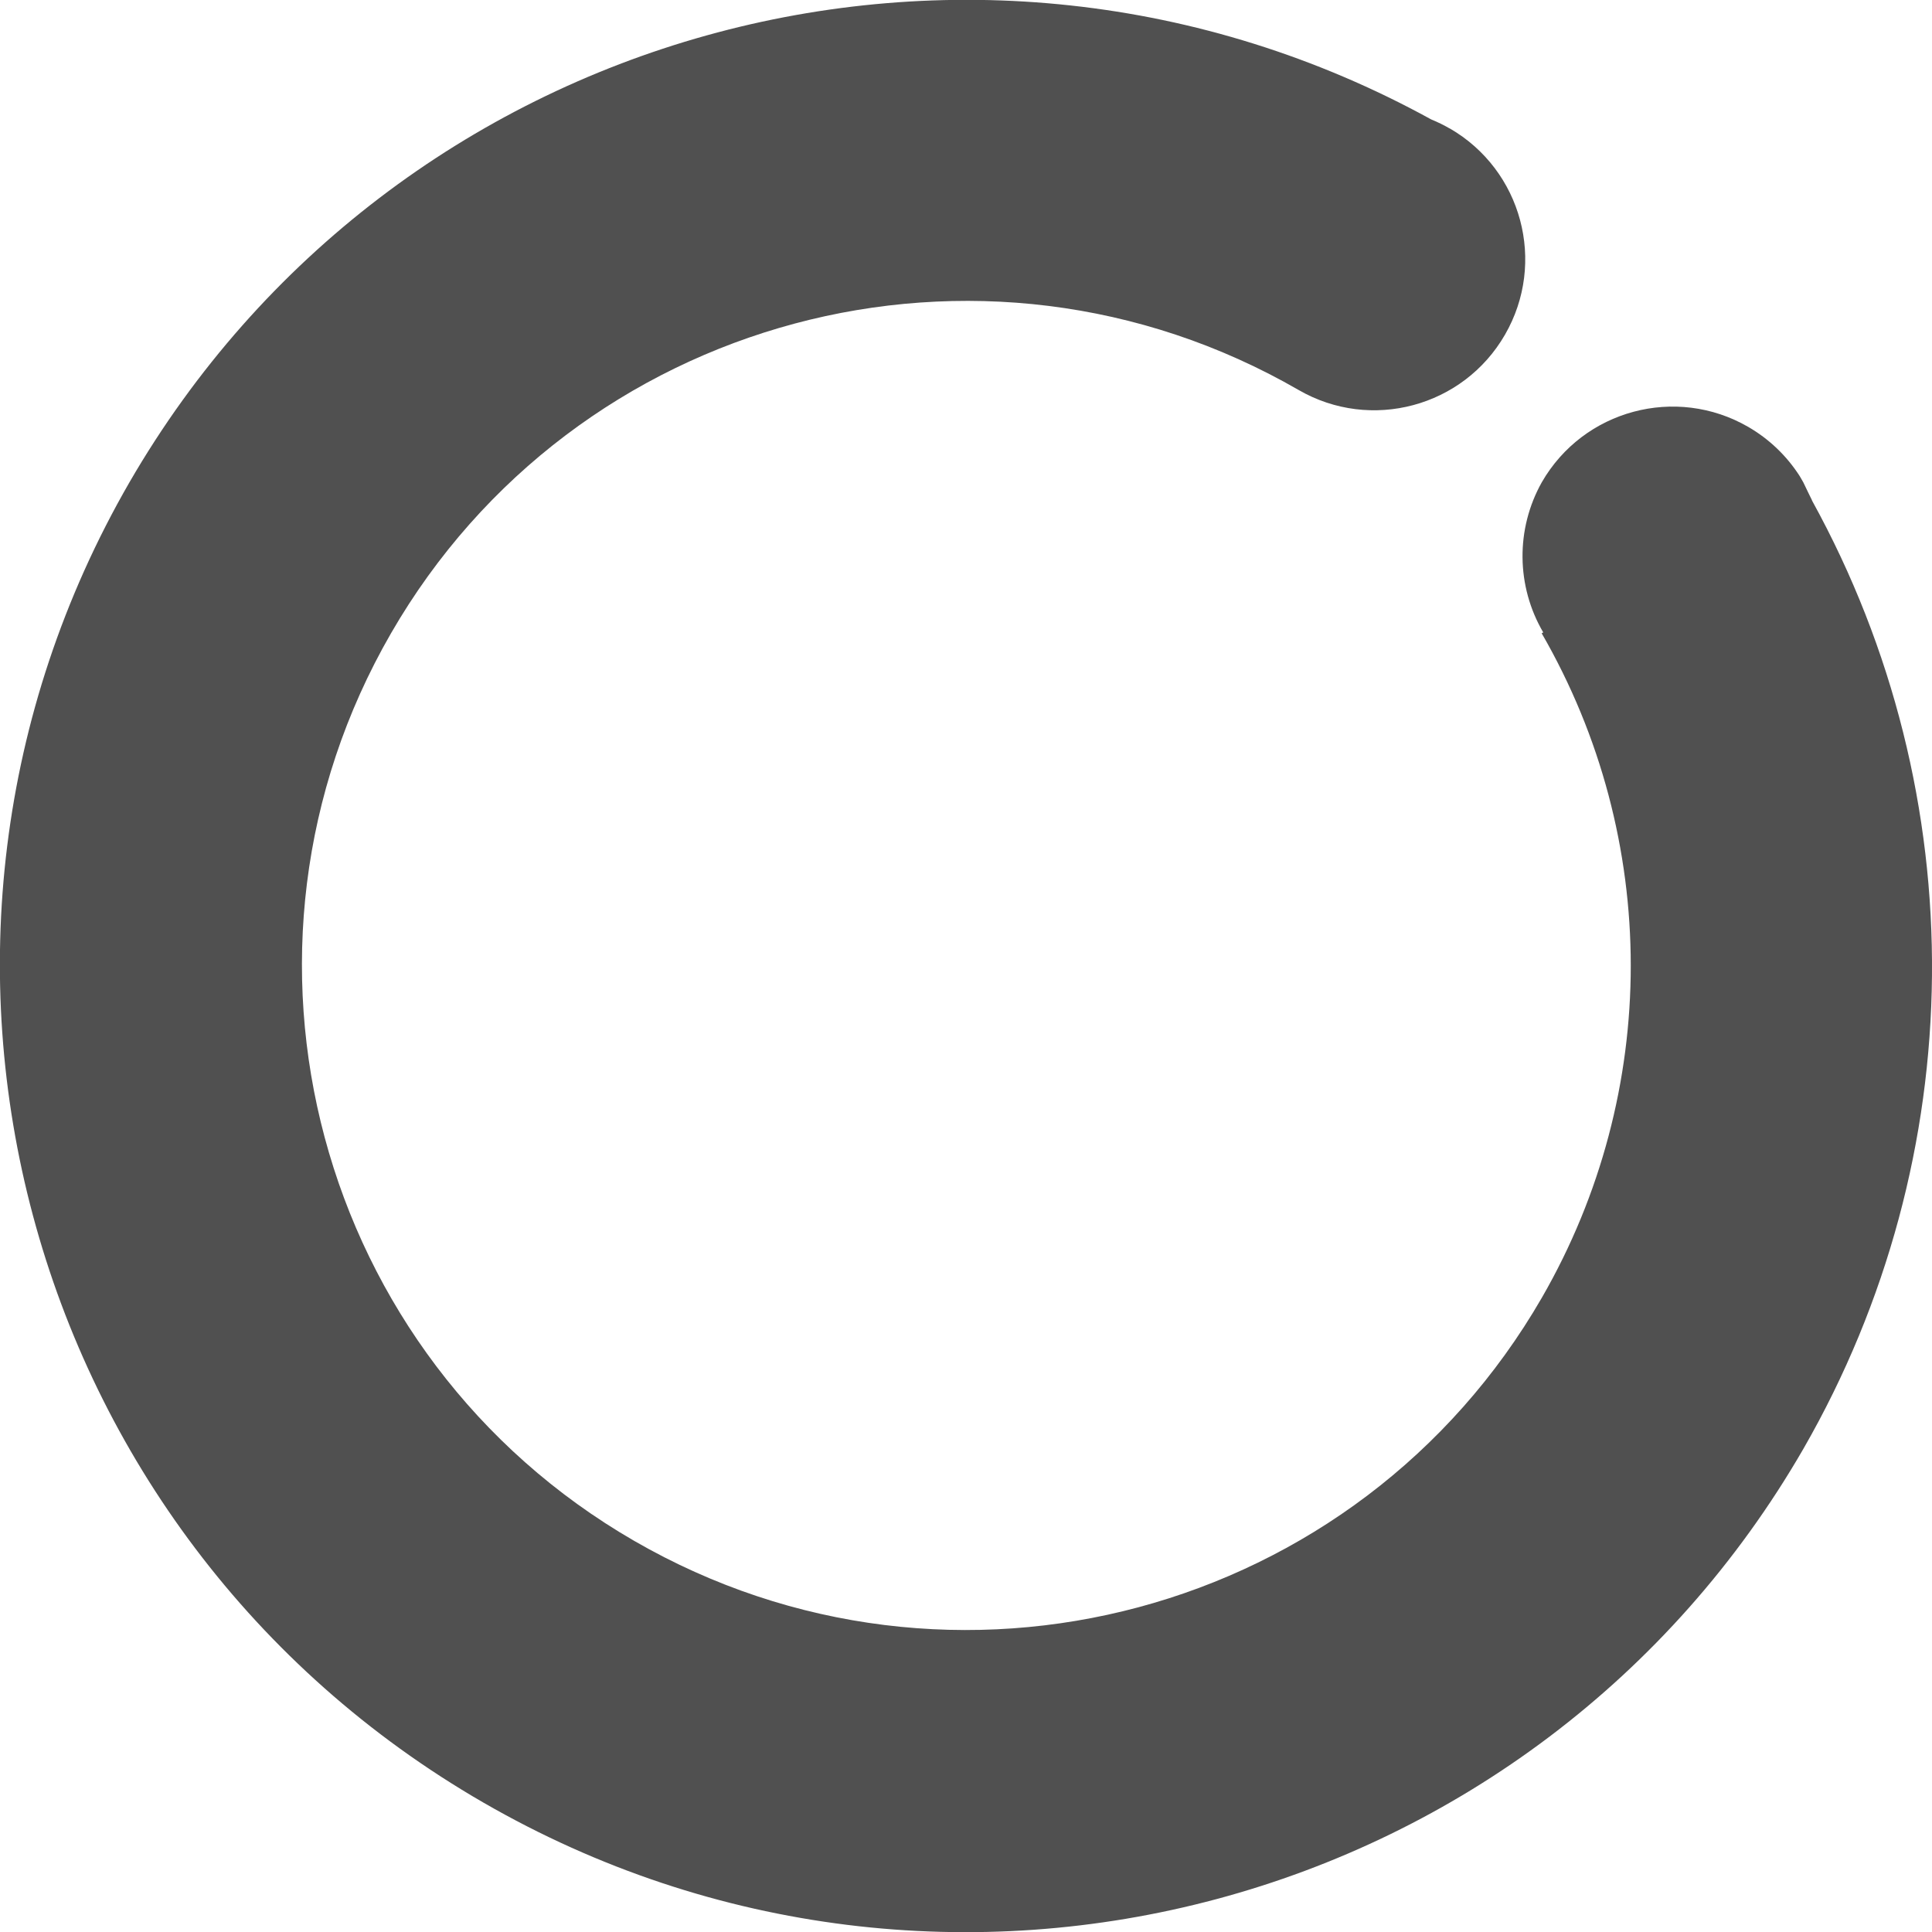
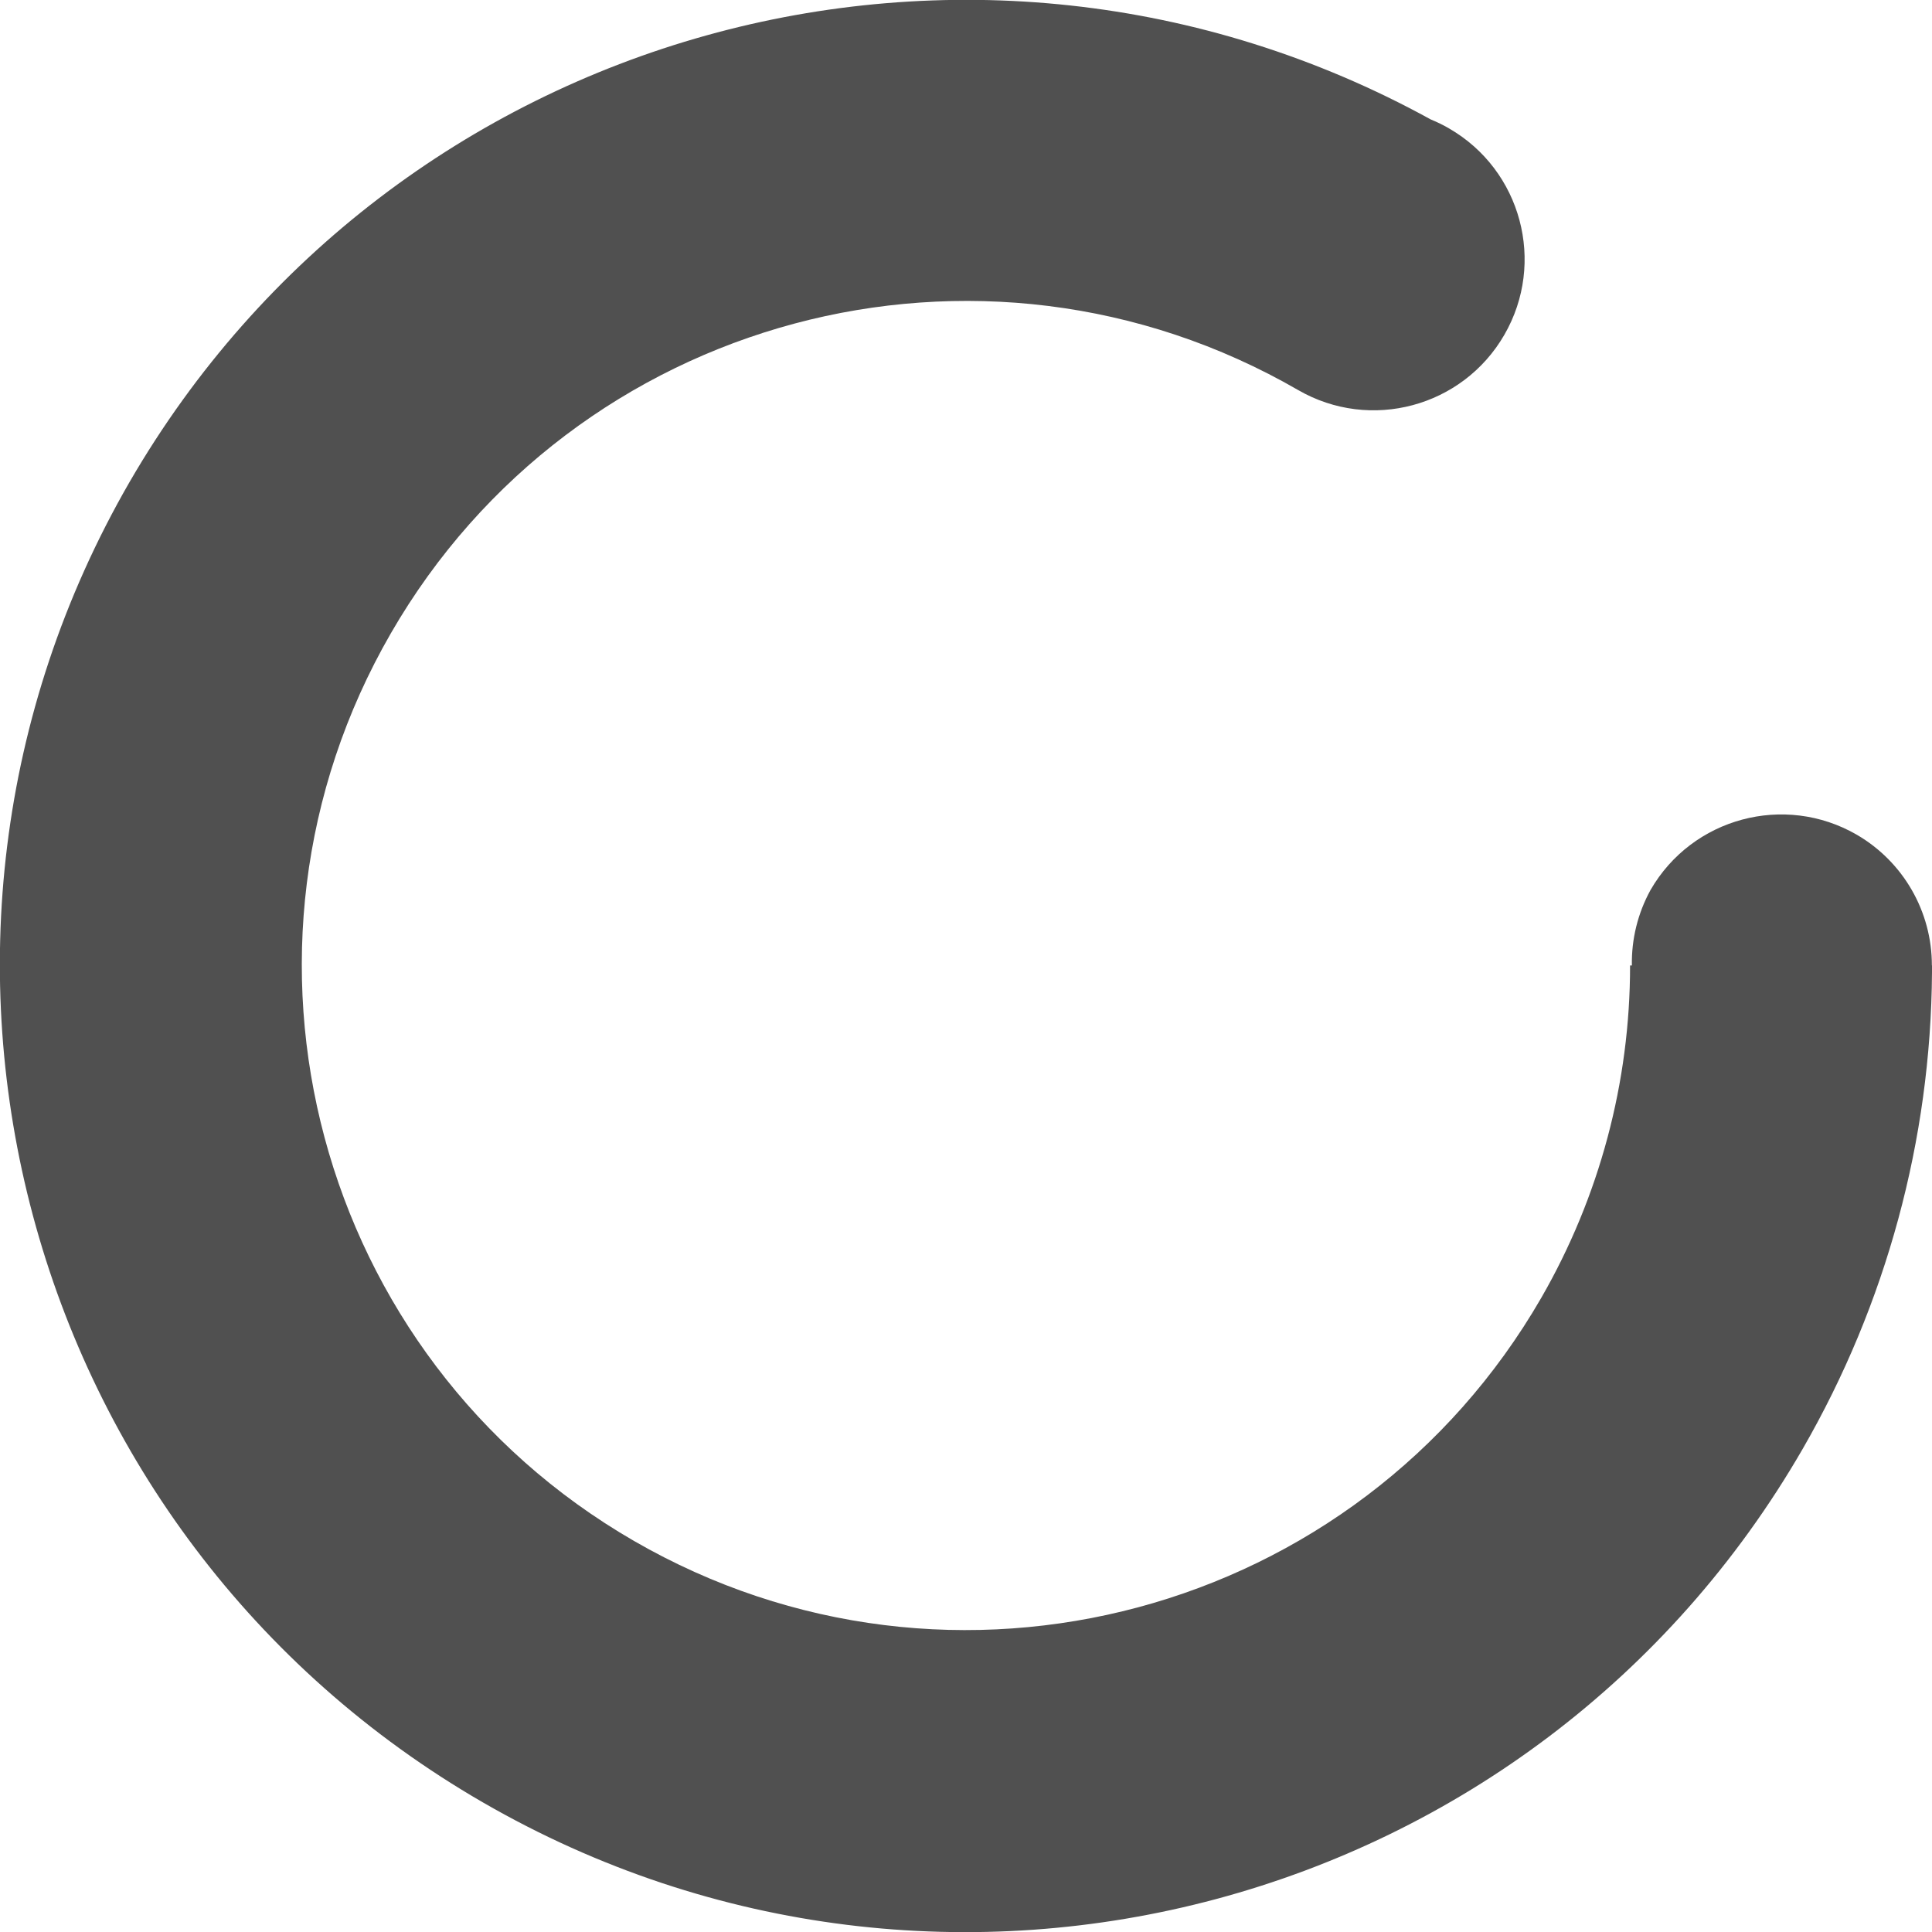
<svg xmlns="http://www.w3.org/2000/svg" width="32" height="32" viewBox="44 -56 32 32" version="1.1" style="fill:none;stroke-linecap:round;stroke-linejoin:round" id="svg7">
  <defs id="defs7" />
-   <g transform="matrix(1,0,0,-1,0.125,0.125)" id="g7">
-     <path id="path5" style="fill:#505050;fill-opacity:1;stroke:none;stroke-width:0.25" d="m 67.886,53.997 a 2.501,2.501 0 0 1 -0.306,0.15 16.007,16.009 0 0 1 -21.56,-6.009 16.007,16.009 0 0 1 5.859,-21.868 16.007,16.009 0 0 1 21.867,5.86 16.007,16.009 0 0 1 0.142,15.704 16.007,16.009 0 0 1 -0.002,0.008 2.501,2.501 0 0 1 -0.056,0.114 16.007,16.009 0 0 1 -0.087,0.181 16.007,16.009 0 0 1 -0.059,0.102 2.501,2.501 0 0 1 -0.854,0.816 2.501,2.501 0 0 1 -3.417,-0.916 2.501,2.501 0 0 1 0.023,-2.489 l -0.026,-0.014 a 11.005,11.006 0 0 0 0.003,-11.005 11.005,11.006 0 0 0 -15.033,-4.028 11.005,11.006 0 0 0 -4.028,15.034 11.005,11.006 0 0 0 15.033,4.028 2.501,2.501 0 0 1 3.417,0.916 2.501,2.501 0 0 1 -0.915,3.417 z m -0.704,0.269 a 2.501,2.501 0 0 1 -0.061,0.012 2.501,2.501 0 0 0 0.061,-0.012 z m -0.772,0.051 a 2.501,2.501 0 0 1 -0.056,-0.004 2.501,2.501 0 0 0 0.056,0.004 z m -0.772,-0.195 a 2.501,2.501 0 0 1 -0.051,-0.025 2.501,2.501 0 0 0 0.051,0.025 z M 64.991,53.708 a 2.501,2.501 0 0 1 -0.046,-0.041 2.501,2.501 0 0 0 0.046,0.041 z m 9.037,-6.362 a 2.501,2.501 0 0 0 0.011,-0.047 2.501,2.501 0 0 1 -0.011,0.047 z m -9.828,5.031 a 2.501,2.501 0 0 1 -0.012,-0.061 2.501,2.501 0 0 0 0.012,0.061 z m 9.84,-5.905 a 2.501,2.501 0 0 0 -0.011,-0.046 2.501,2.501 0 0 1 0.011,0.046 z M 64.15,51.606 a 2.501,2.501 0 0 1 0.004,-0.056 2.501,2.501 0 0 0 -0.004,0.056 z m 0.195,-0.772 a 2.501,2.501 0 0 1 0.025,-0.051 2.501,2.501 0 0 0 -0.025,0.051 z m 0.414,-0.647 a 2.501,2.501 0 0 1 0.041,-0.046 2.501,2.501 0 0 0 -0.041,0.046 z m 8.511,-5.135 a 2.501,2.501 0 0 0 -0.046,-0.041 2.501,2.501 0 0 1 0.046,0.041 z m -0.643,-0.43 a 2.501,2.501 0 0 0 -0.051,-0.025 2.501,2.501 0 0 1 0.051,0.025 z m -0.766,-0.217 a 2.501,2.501 0 0 0 -0.056,-0.004 2.501,2.501 0 0 1 0.056,0.004 z m -0.767,0.035 a 2.501,2.501 0 0 0 -0.061,0.012 2.501,2.501 0 0 1 0.061,-0.012 z" />
+   <g transform="scale(1,-1)" id="g7">
+     <path id="path12" style="fill:#505050;fill-opacity:1;stroke:none;stroke-width:0.25;stroke-dasharray:none" d="m 68.003,53.872 a 2.5,2.501 0 0 1 -0.306,0.15 16.002,16.009 0 0 1 -21.553,-6.009 16.002,16.009 0 0 1 5.857,-21.868 16.002,16.009 0 0 1 21.859,5.86 16.002,16.009 0 0 1 2.14,7.887 16.002,16.009 0 0 1 3.8e-5,0.117 l -0.002,9.77e-4 a 2.5,2.501 0 0 1 -1.245,2.165 2.5,2.501 0 0 1 -3.415,-0.916 2.5,2.501 0 0 1 -0.309,-1.25 l -0.03,-8.37e-4 a 11.001,11.006 0 0 0 -1.47,-5.503 11.001,11.006 0 0 0 -15.028,-4.028 11.001,11.006 0 0 0 -4.027,15.034 11.001,11.006 0 0 0 15.028,4.028 2.5,2.501 0 0 1 3.415,0.916 2.5,2.501 0 0 1 -0.915,3.417 z m -0.704,0.269 a 2.5,2.501 0 0 1 -0.061,0.012 2.5,2.501 0 0 0 0.061,-0.012 z m -0.771,0.051 a 2.5,2.501 0 0 1 -0.056,-0.004 2.5,2.501 0 0 0 0.056,0.004 z m -0.771,-0.195 a 2.5,2.501 0 0 1 -0.051,-0.025 2.5,2.501 0 0 0 0.051,0.025 z M 65.109,53.583 a 2.5,2.501 0 0 1 -0.046,-0.041 2.5,2.501 0 0 0 0.046,0.041 z m -0.79,-1.331 a 2.5,2.501 0 0 1 -0.012,-0.061 2.5,2.501 0 0 0 0.012,0.061 z M 64.268,51.481 a 2.5,2.501 0 0 1 0.004,-0.056 2.5,2.501 0 0 0 -0.004,0.056 z m 0.195,-0.772 a 2.5,2.501 0 0 1 0.025,-0.051 2.5,2.501 0 0 0 -0.025,0.051 z m 0.414,-0.647 a 2.5,2.501 0 0 1 0.041,-0.046 2.5,2.501 0 0 0 -0.041,0.046 z M 75.193,38.173 a 2.5,2.501 0 0 0 -0.046,-0.041 2.5,2.501 0 0 1 0.046,0.041 z m -0.643,-0.43 a 2.5,2.501 0 0 0 -0.051,-0.025 2.5,2.501 0 0 1 0.051,0.025 z m -3.382,1.444 a 2.5,2.501 0 0 1 0.018,-0.051 2.5,2.501 0 0 0 -0.018,0.051 z m 2.617,-1.66 a 2.5,2.501 0 0 0 -0.056,-0.004 2.5,2.501 0 0 1 0.056,0.004 z m -2.198,0.897 a 2.5,2.501 0 0 1 0.03,-0.033 2.5,2.501 0 0 0 -0.03,0.033 z m 1.431,-0.862 a 2.5,2.501 0 0 0 -0.061,0.012 2.5,2.501 0 0 1 0.061,-0.012 z" />
  </g>
</svg>
